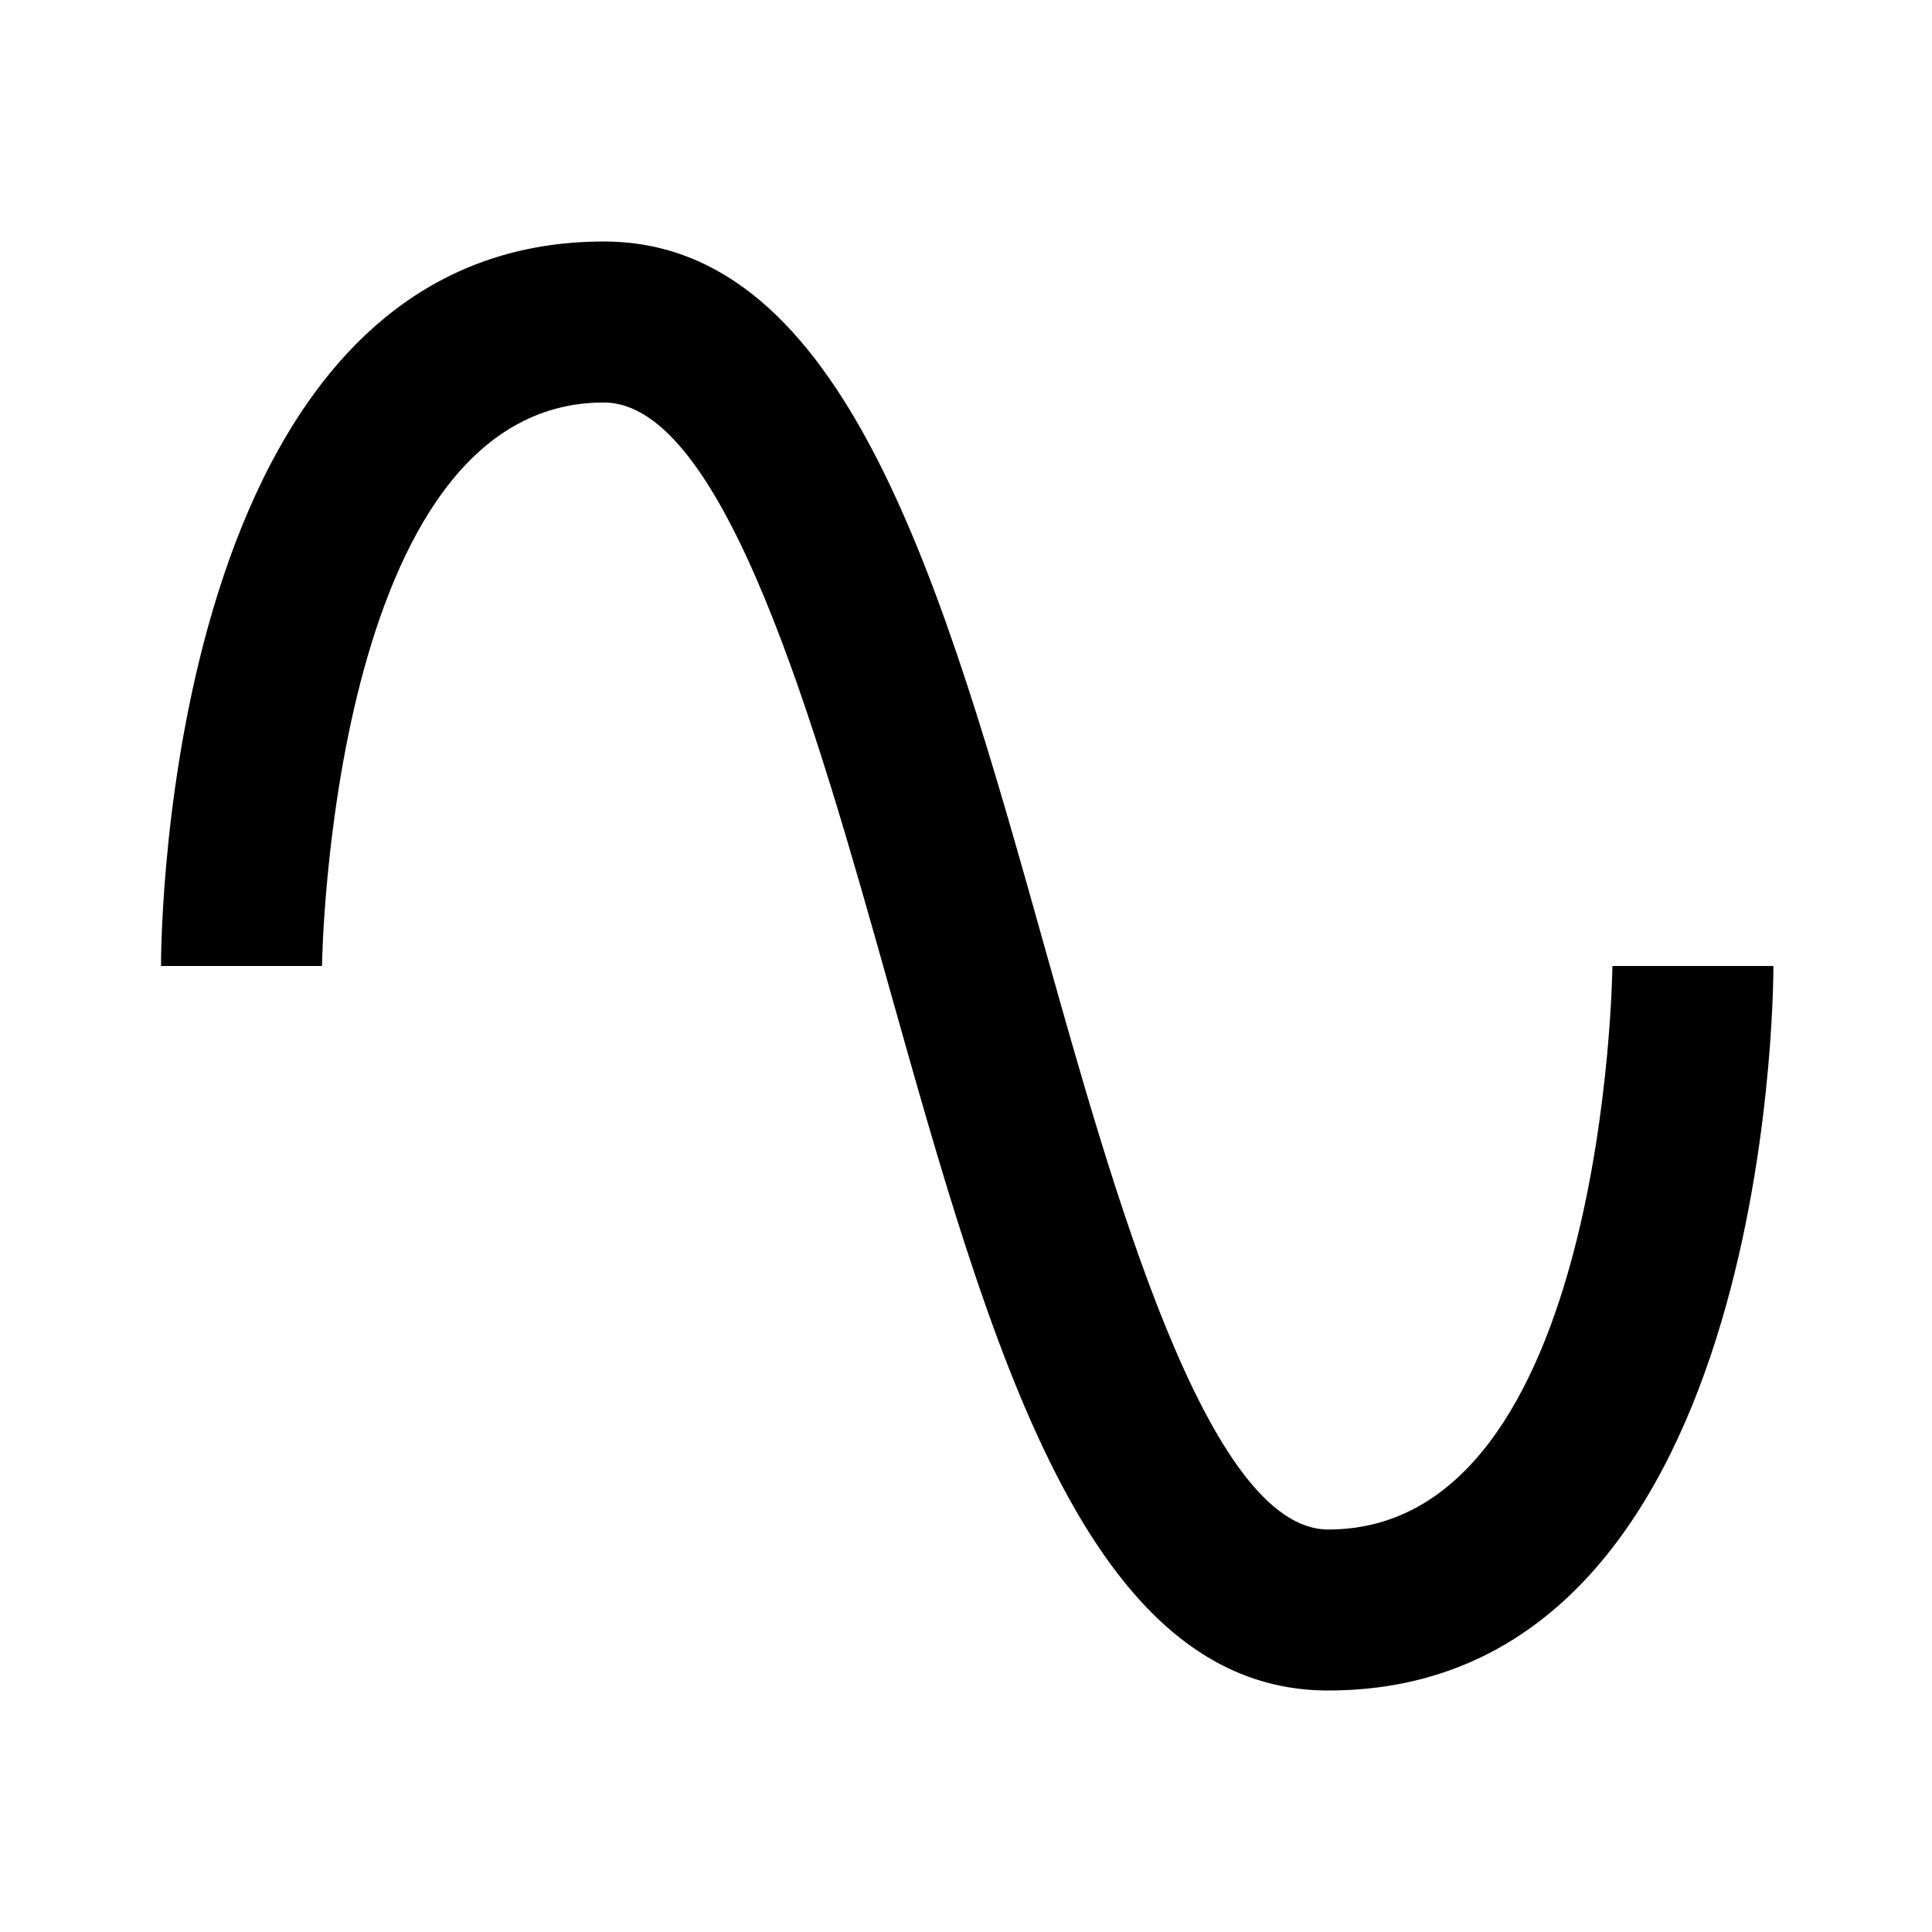
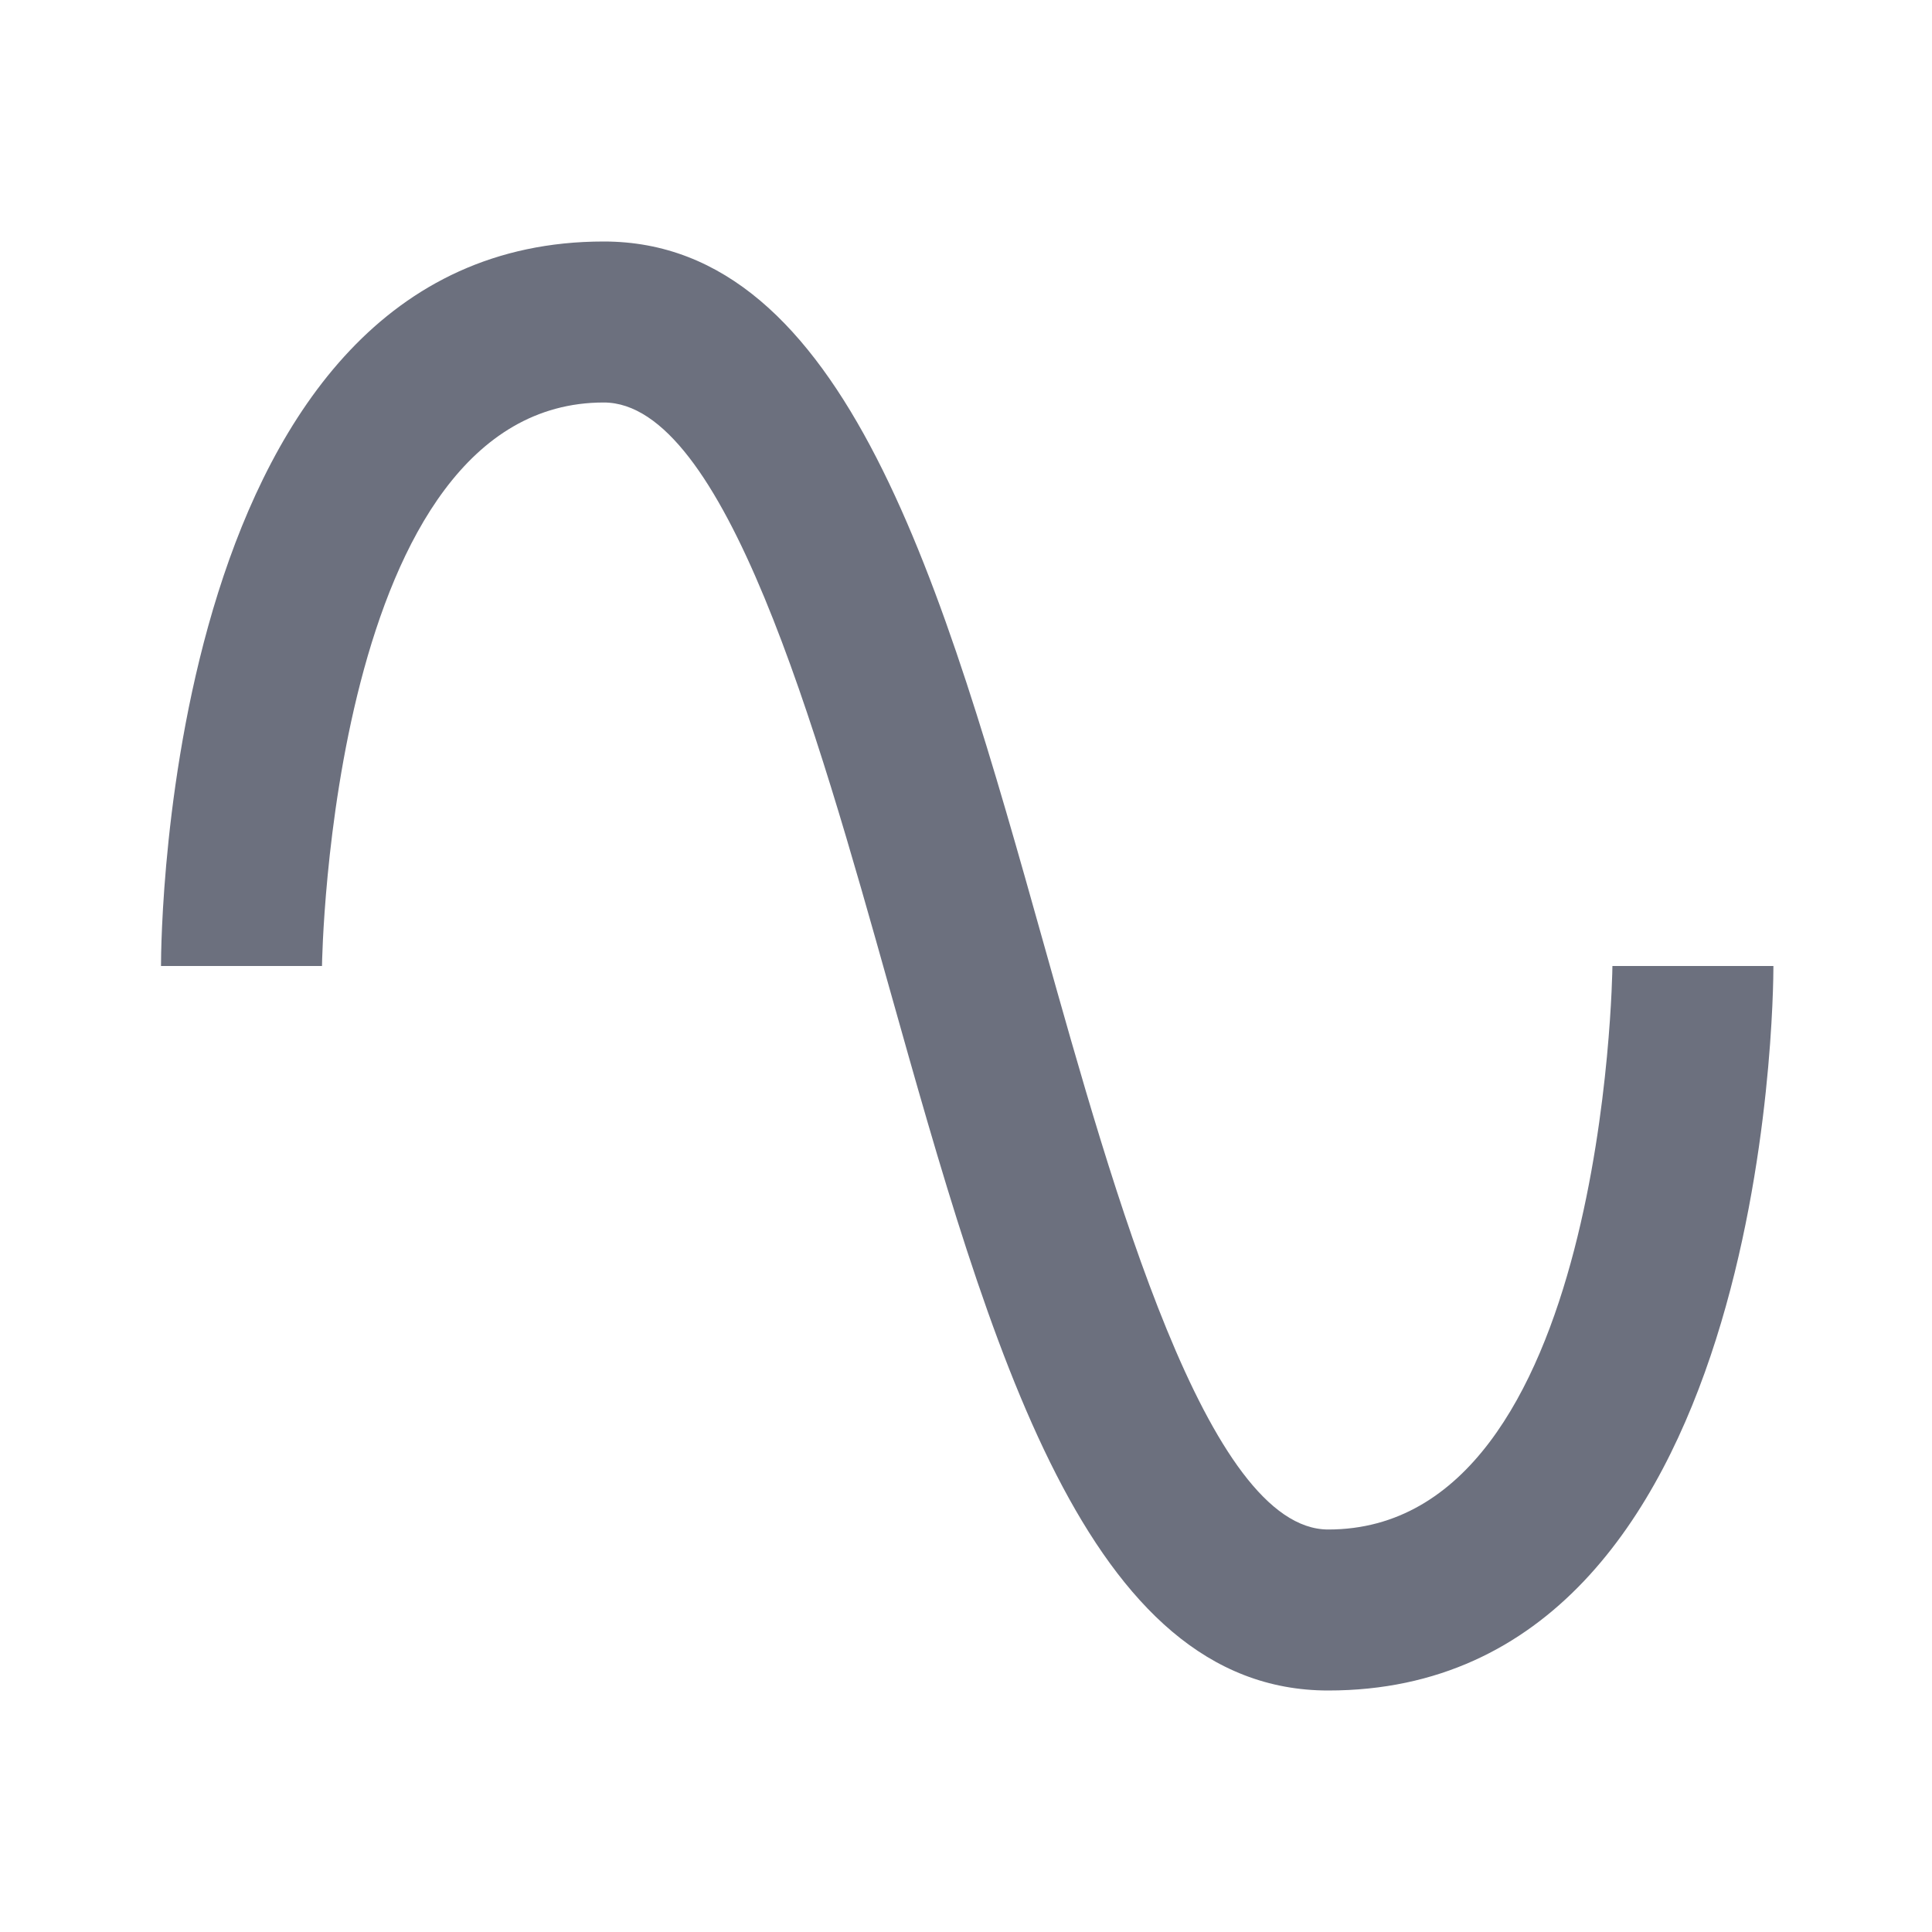
- <svg xmlns="http://www.w3.org/2000/svg" id="mdi-sine-wave" width="16" height="16" viewBox="0 0 24 24">
+ <svg xmlns="http://www.w3.org/2000/svg" fill="#6C707E" id="mdi-sine-wave" width="16" height="16" viewBox="0 0 24 24">
  <path d="M16.5,21C13.5,21 12.31,16.76 11.05,12.28C10.14,9.04 9,5 7.5,5C4.11,5 4,11.93 4,12H2C2,11.63 2.06,3 7.5,3C10.5,3 11.71,7.25 12.97,11.74C13.83,14.8 15,19 16.5,19C19.94,19 20.03,12.07 20.03,12H22.03C22.03,12.37 21.97,21 16.5,21Z" />
</svg>
